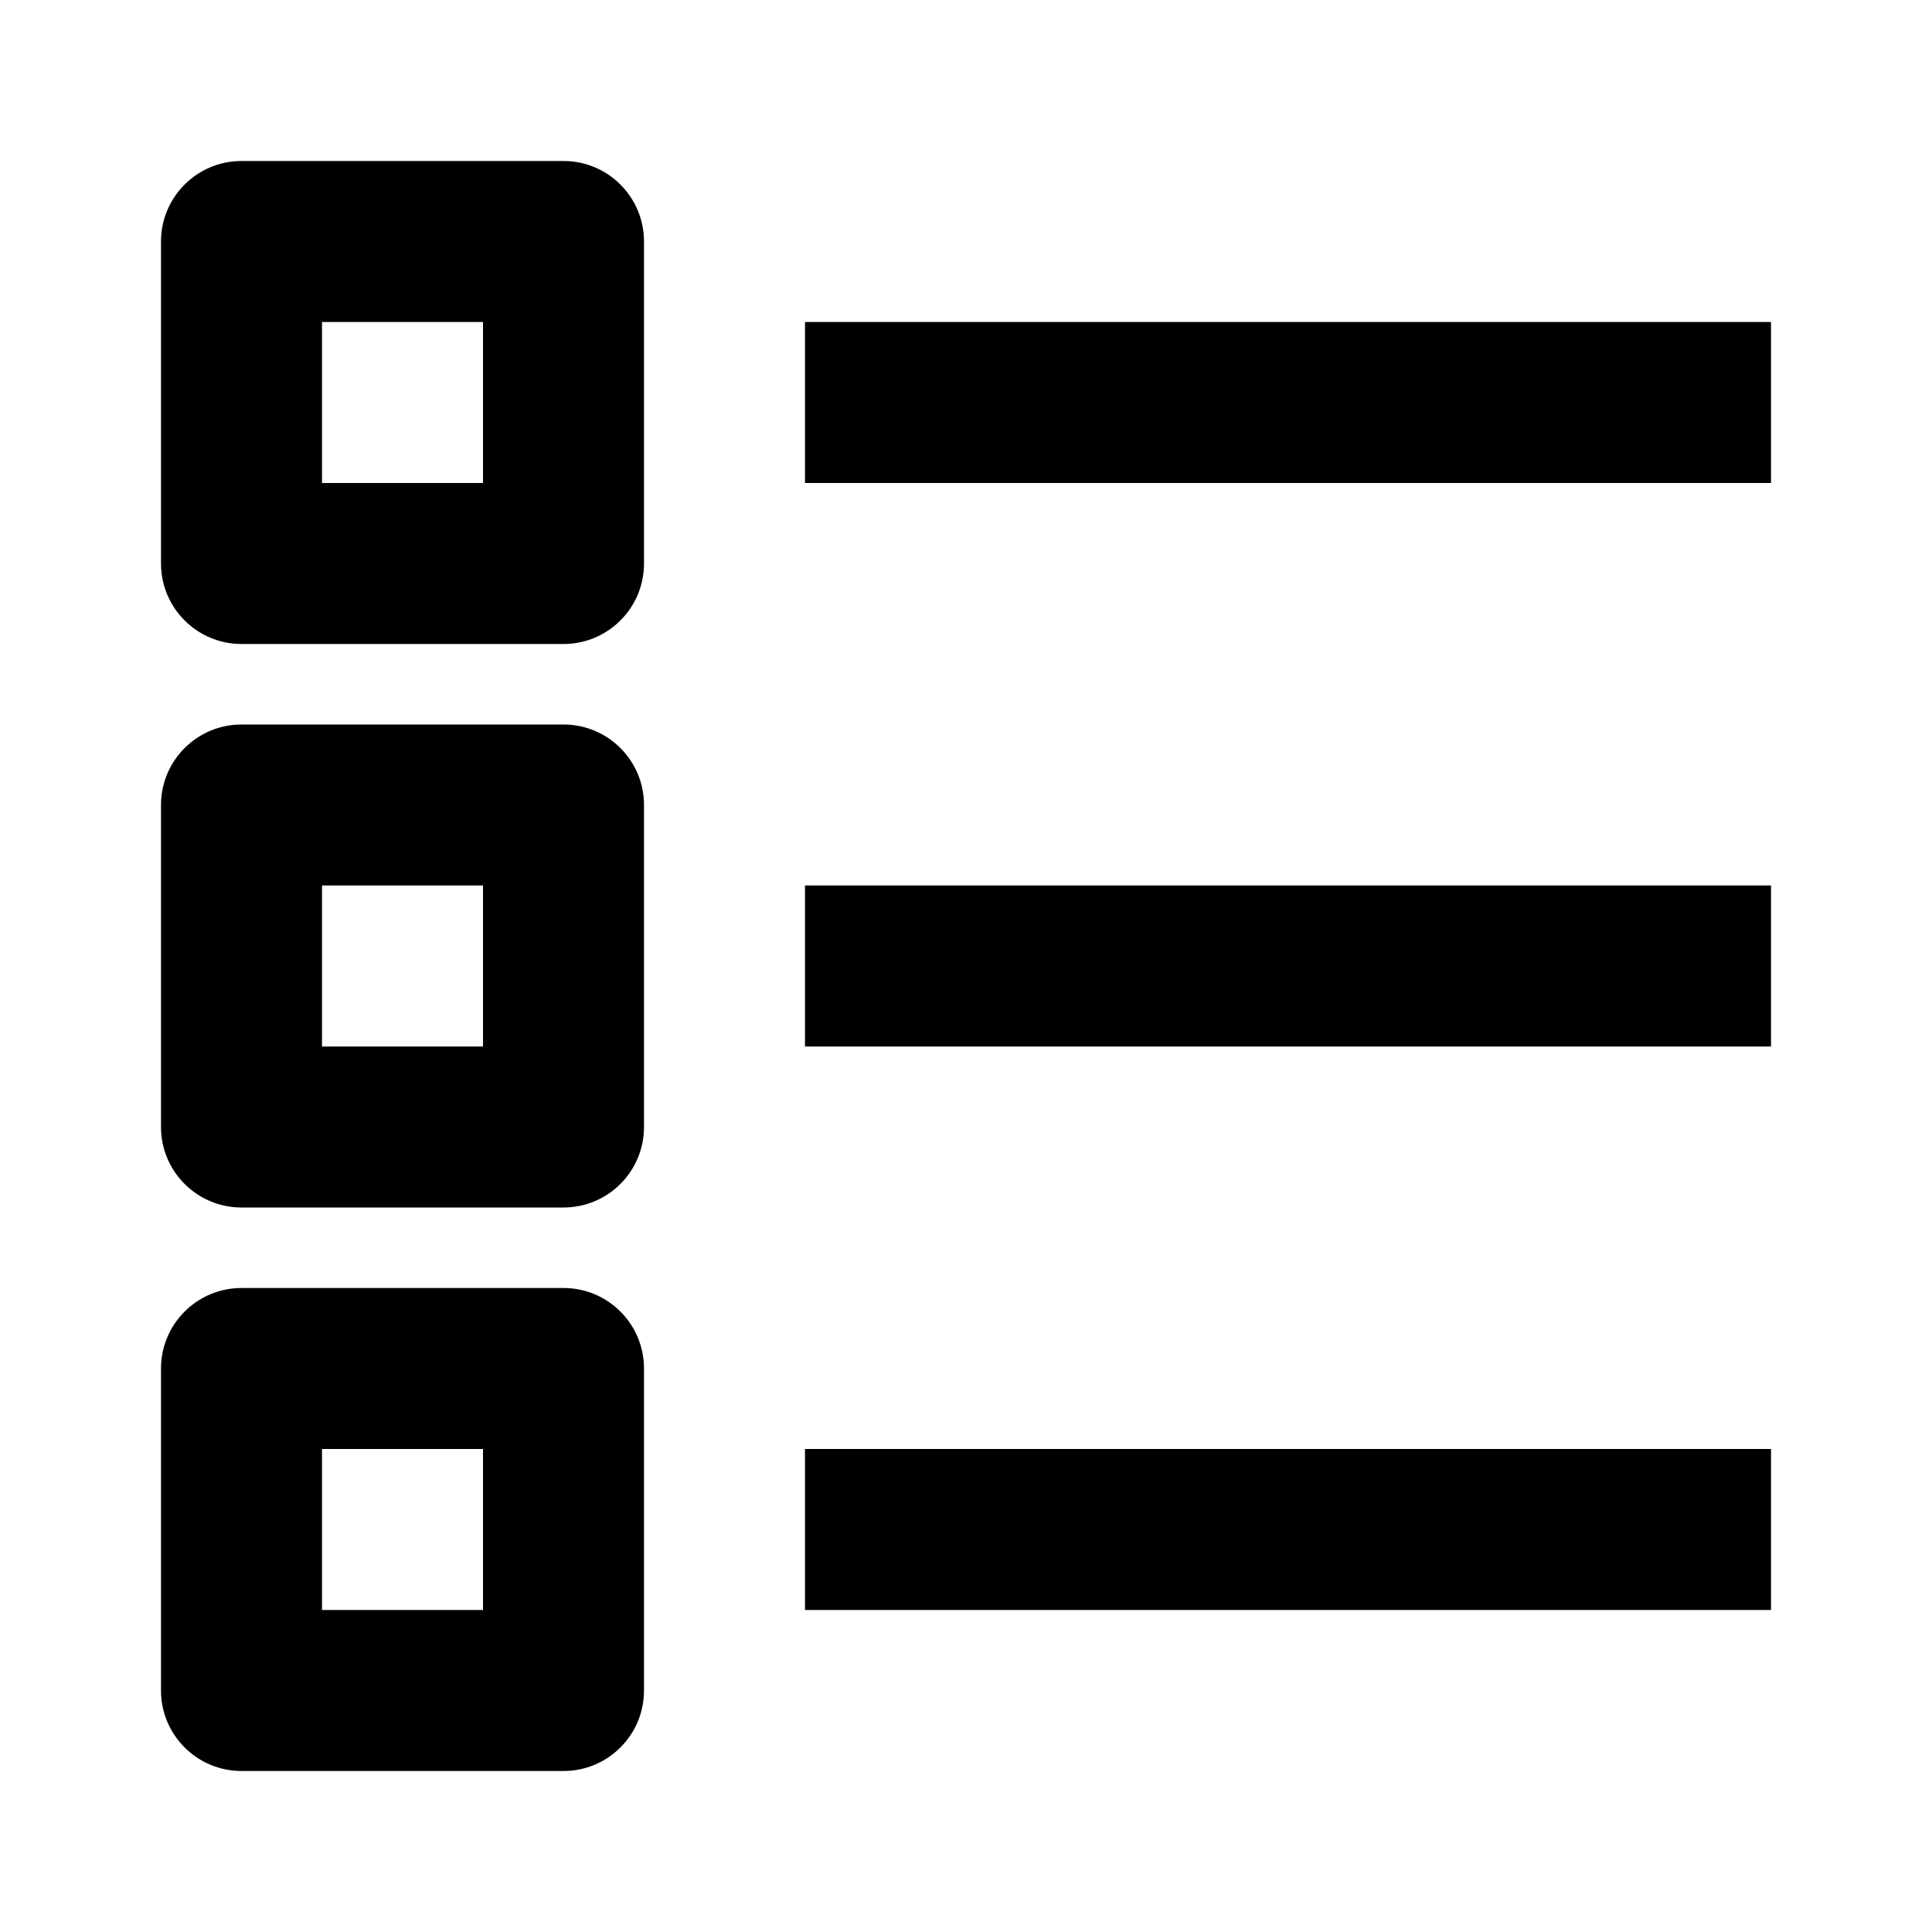
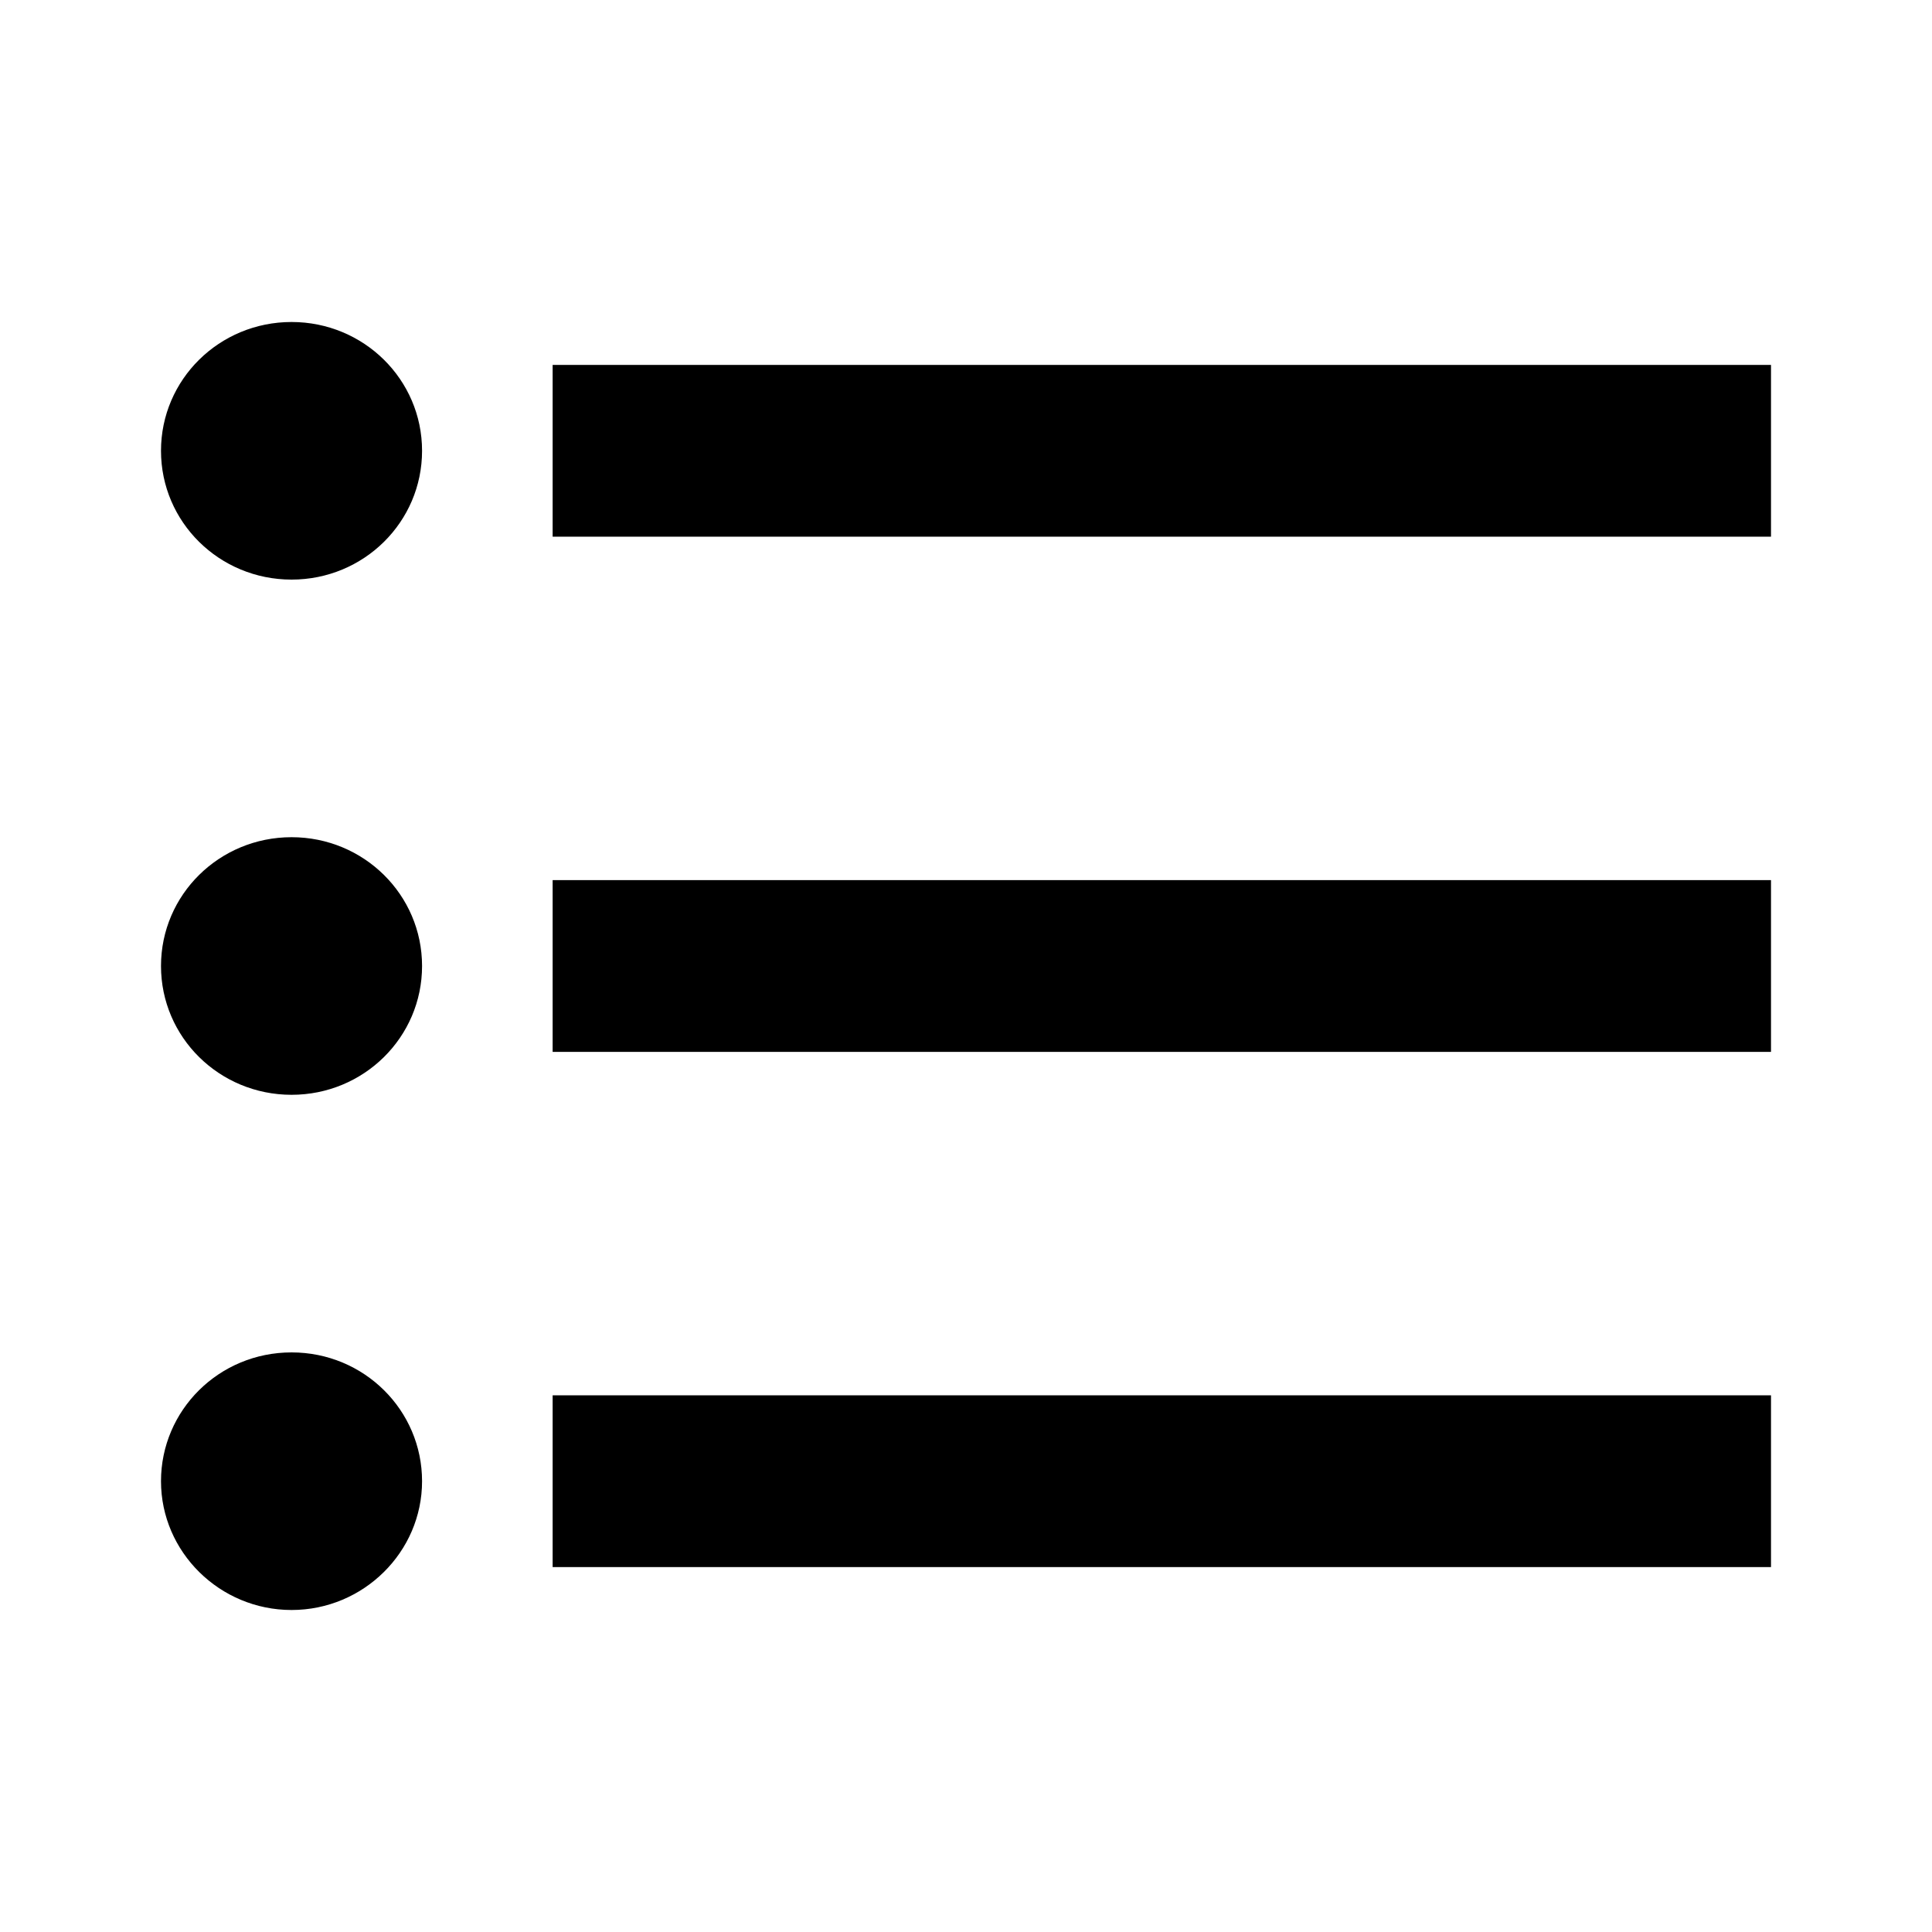
<svg xmlns="http://www.w3.org/2000/svg" width="24" height="24" viewBox="0 0 24 24">
-   <path fill-rule="evenodd" clip-rule="evenodd" d="M7 2H3C2.448 2 2 2.448 2 3V7C2 7.552 2.448 8 3 8H7C7.553 8 8 7.552 8 7V3C8 2.448 7.553 2 7 2ZM7 9H3C2.448 9 2 9.448 2 10V14C2 14.552 2.448 15 3 15H7C7.553 15 8 14.552 8 14V10C8 9.448 7.553 9 7 9ZM3 16H7C7.553 16 8 16.448 8 17V21C8 21.552 7.553 22 7 22H3C2.448 22 2 21.552 2 21V17C2 16.448 2.448 16 3 16ZM6 6H4V4H6V6ZM4 13H6V11H4V13ZM6 20H4V18H6V20ZM22 4H10V6H22V4ZM10 11H22V13H10V11ZM22 18H10V20H22V18Z" />
+   <path d="M3.622,10.4 C2.724,10.4 2,11.115 2,12 C2,12.885 2.724,13.6 3.622,13.6 C4.519,13.6 5.243,12.885 5.243,12 C5.243,11.115 4.519,10.4 3.622,10.4 Z M3.622,4 C2.724,4 2,4.715 2,5.6 C2,6.485 2.724,7.2 3.622,7.2 C4.519,7.2 5.243,6.485 5.243,5.6 C5.243,4.715 4.519,4 3.622,4 Z M3.622,16.8 C2.719,16.8 2,17.52 2,18.4 C2,19.28 2.73,20 3.622,20 C4.514,20 5.243,19.28 5.243,18.4 C5.243,17.52 4.524,16.8 3.622,16.8 L3.622,16.8 Z M6.865,19.467 L22,19.467 L22,17.333 L6.865,17.333 L6.865,19.467 Z M6.865,13.067 L22,13.067 L22,10.933 L6.865,10.933 L6.865,13.067 Z M6.865,4.533 L6.865,6.667 L22,6.667 L22,4.533 L6.865,4.533 L6.865,4.533 Z" />
</svg>
